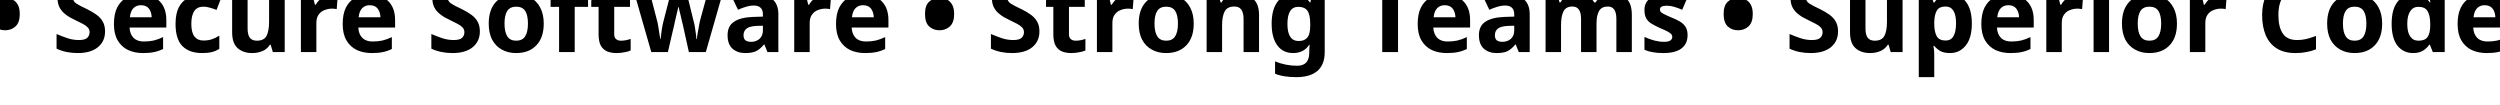
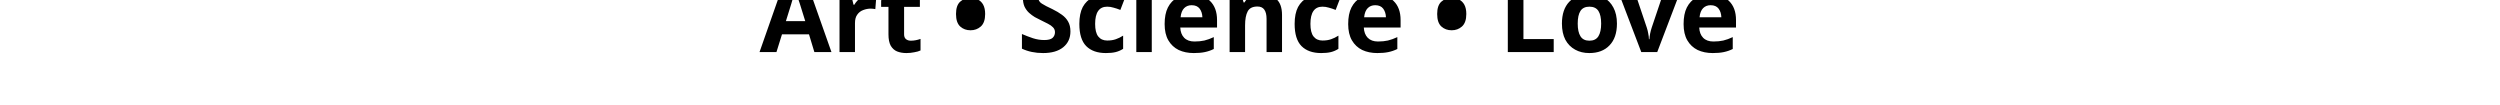
<svg xmlns="http://www.w3.org/2000/svg" viewBox="0 0 240 10">
  <text x="50%" y="50%" alignment-baseline="central" text-anchor="middle" style="font-family: sans-serif; font-size: 10px; font-weight: bold; fill: black">
-         • Secure Software • Strong Teams • Superior Code
+         Art • Science • Love
    </text>
</svg>
